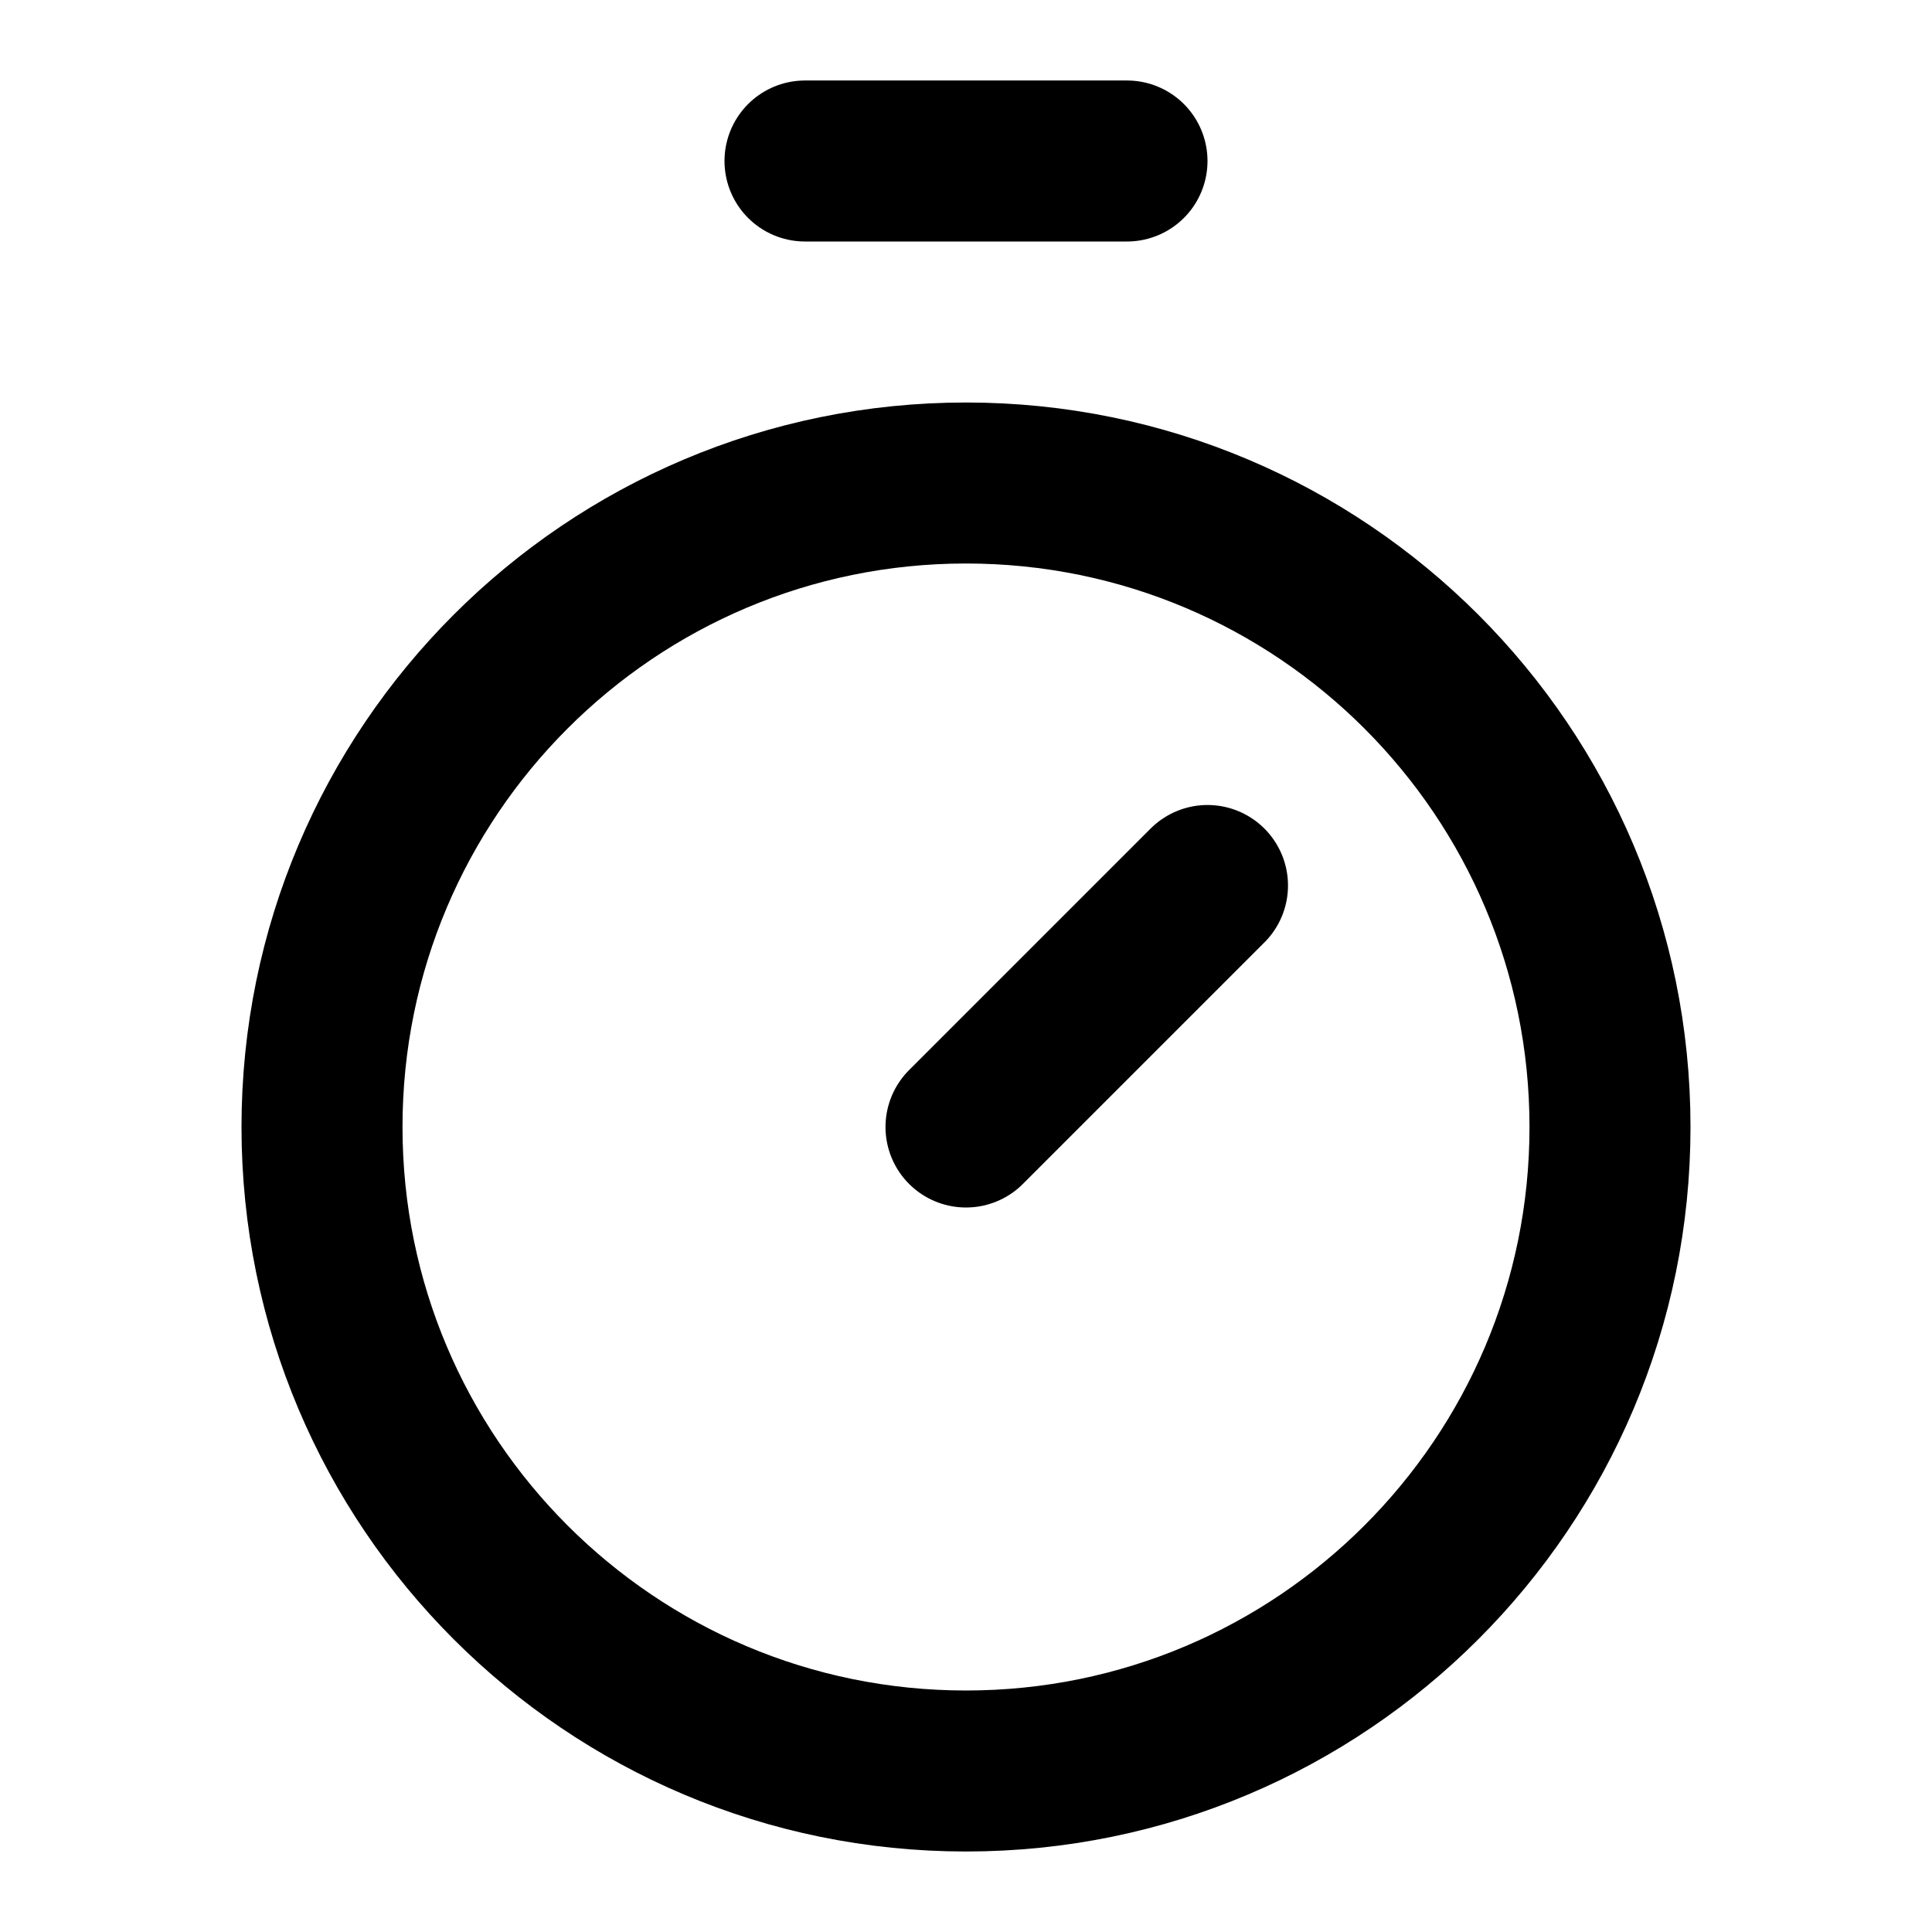
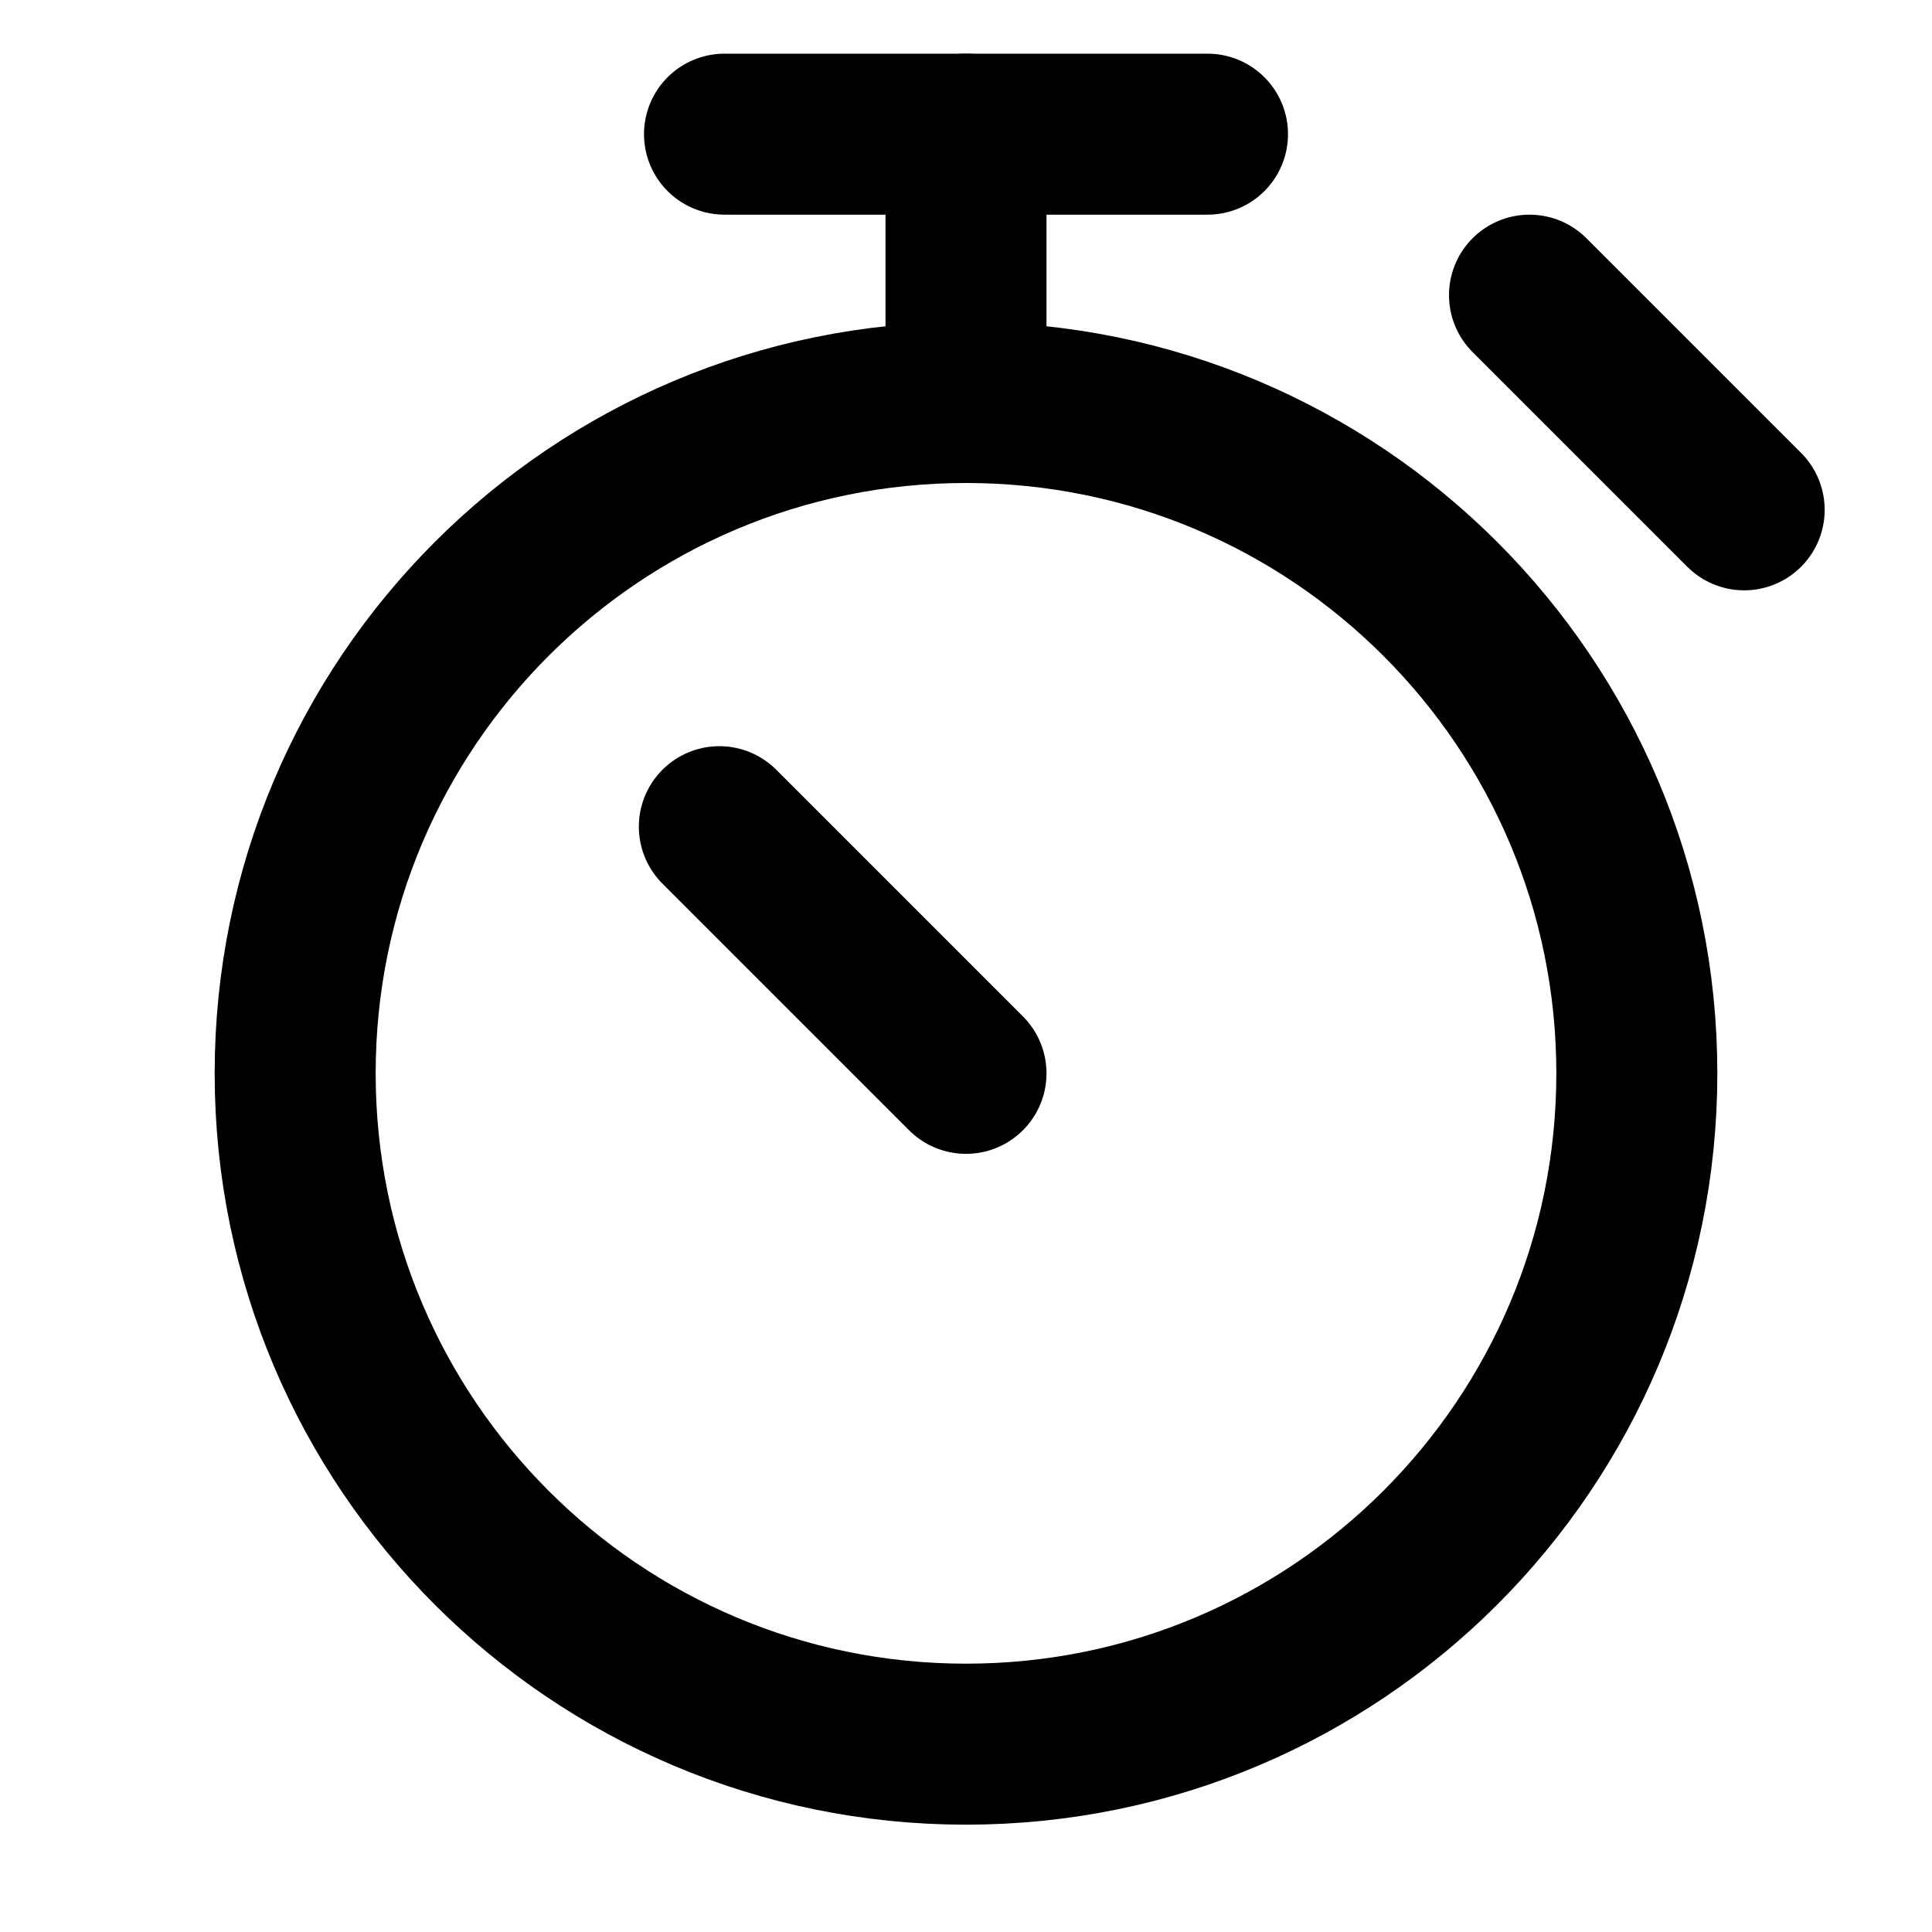
- <svg xmlns="http://www.w3.org/2000/svg" width="24" height="24" viewBox="0 0 24 24" fill="none" stroke="currentColor" stroke-width="2" stroke-linecap="round" stroke-linejoin="round">
-   <line x1="10" x2="14" y1="2" y2="2" />
-   <line x1="12" x2="15" y1="14" y2="11" />
-   <circle cx="12" cy="14" r="8" />
+ <svg xmlns="http://www.w3.org/2000/svg" width="18" height="18" viewBox="0 0 18 18" fill="none">
+   <line x1="6.75" y1="1.25" x2="11.25" y2="1.25" fill="none" stroke="currentColor" stroke-linecap="round" stroke-linejoin="round" stroke-width="1.5" />
+   <line x1="9" y1="1.25" x2="9" y2="3.75" fill="none" stroke="currentColor" stroke-linecap="round" stroke-linejoin="round" stroke-width="1.5" />
+   <circle cx="9" cy="10" r="6.25" fill="none" stroke="currentColor" stroke-linecap="round" stroke-linejoin="round" stroke-width="1.5" />
+   <line x1="6.702" y1="7.702" x2="9" y2="10" fill="none" stroke="currentColor" stroke-linecap="round" stroke-linejoin="round" stroke-width="1.5" />
+   <line x1="14.25" y1="2.75" x2="16.25" y2="4.75" fill="none" stroke="currentColor" stroke-linecap="round" stroke-linejoin="round" stroke-width="1.5" />
</svg>
